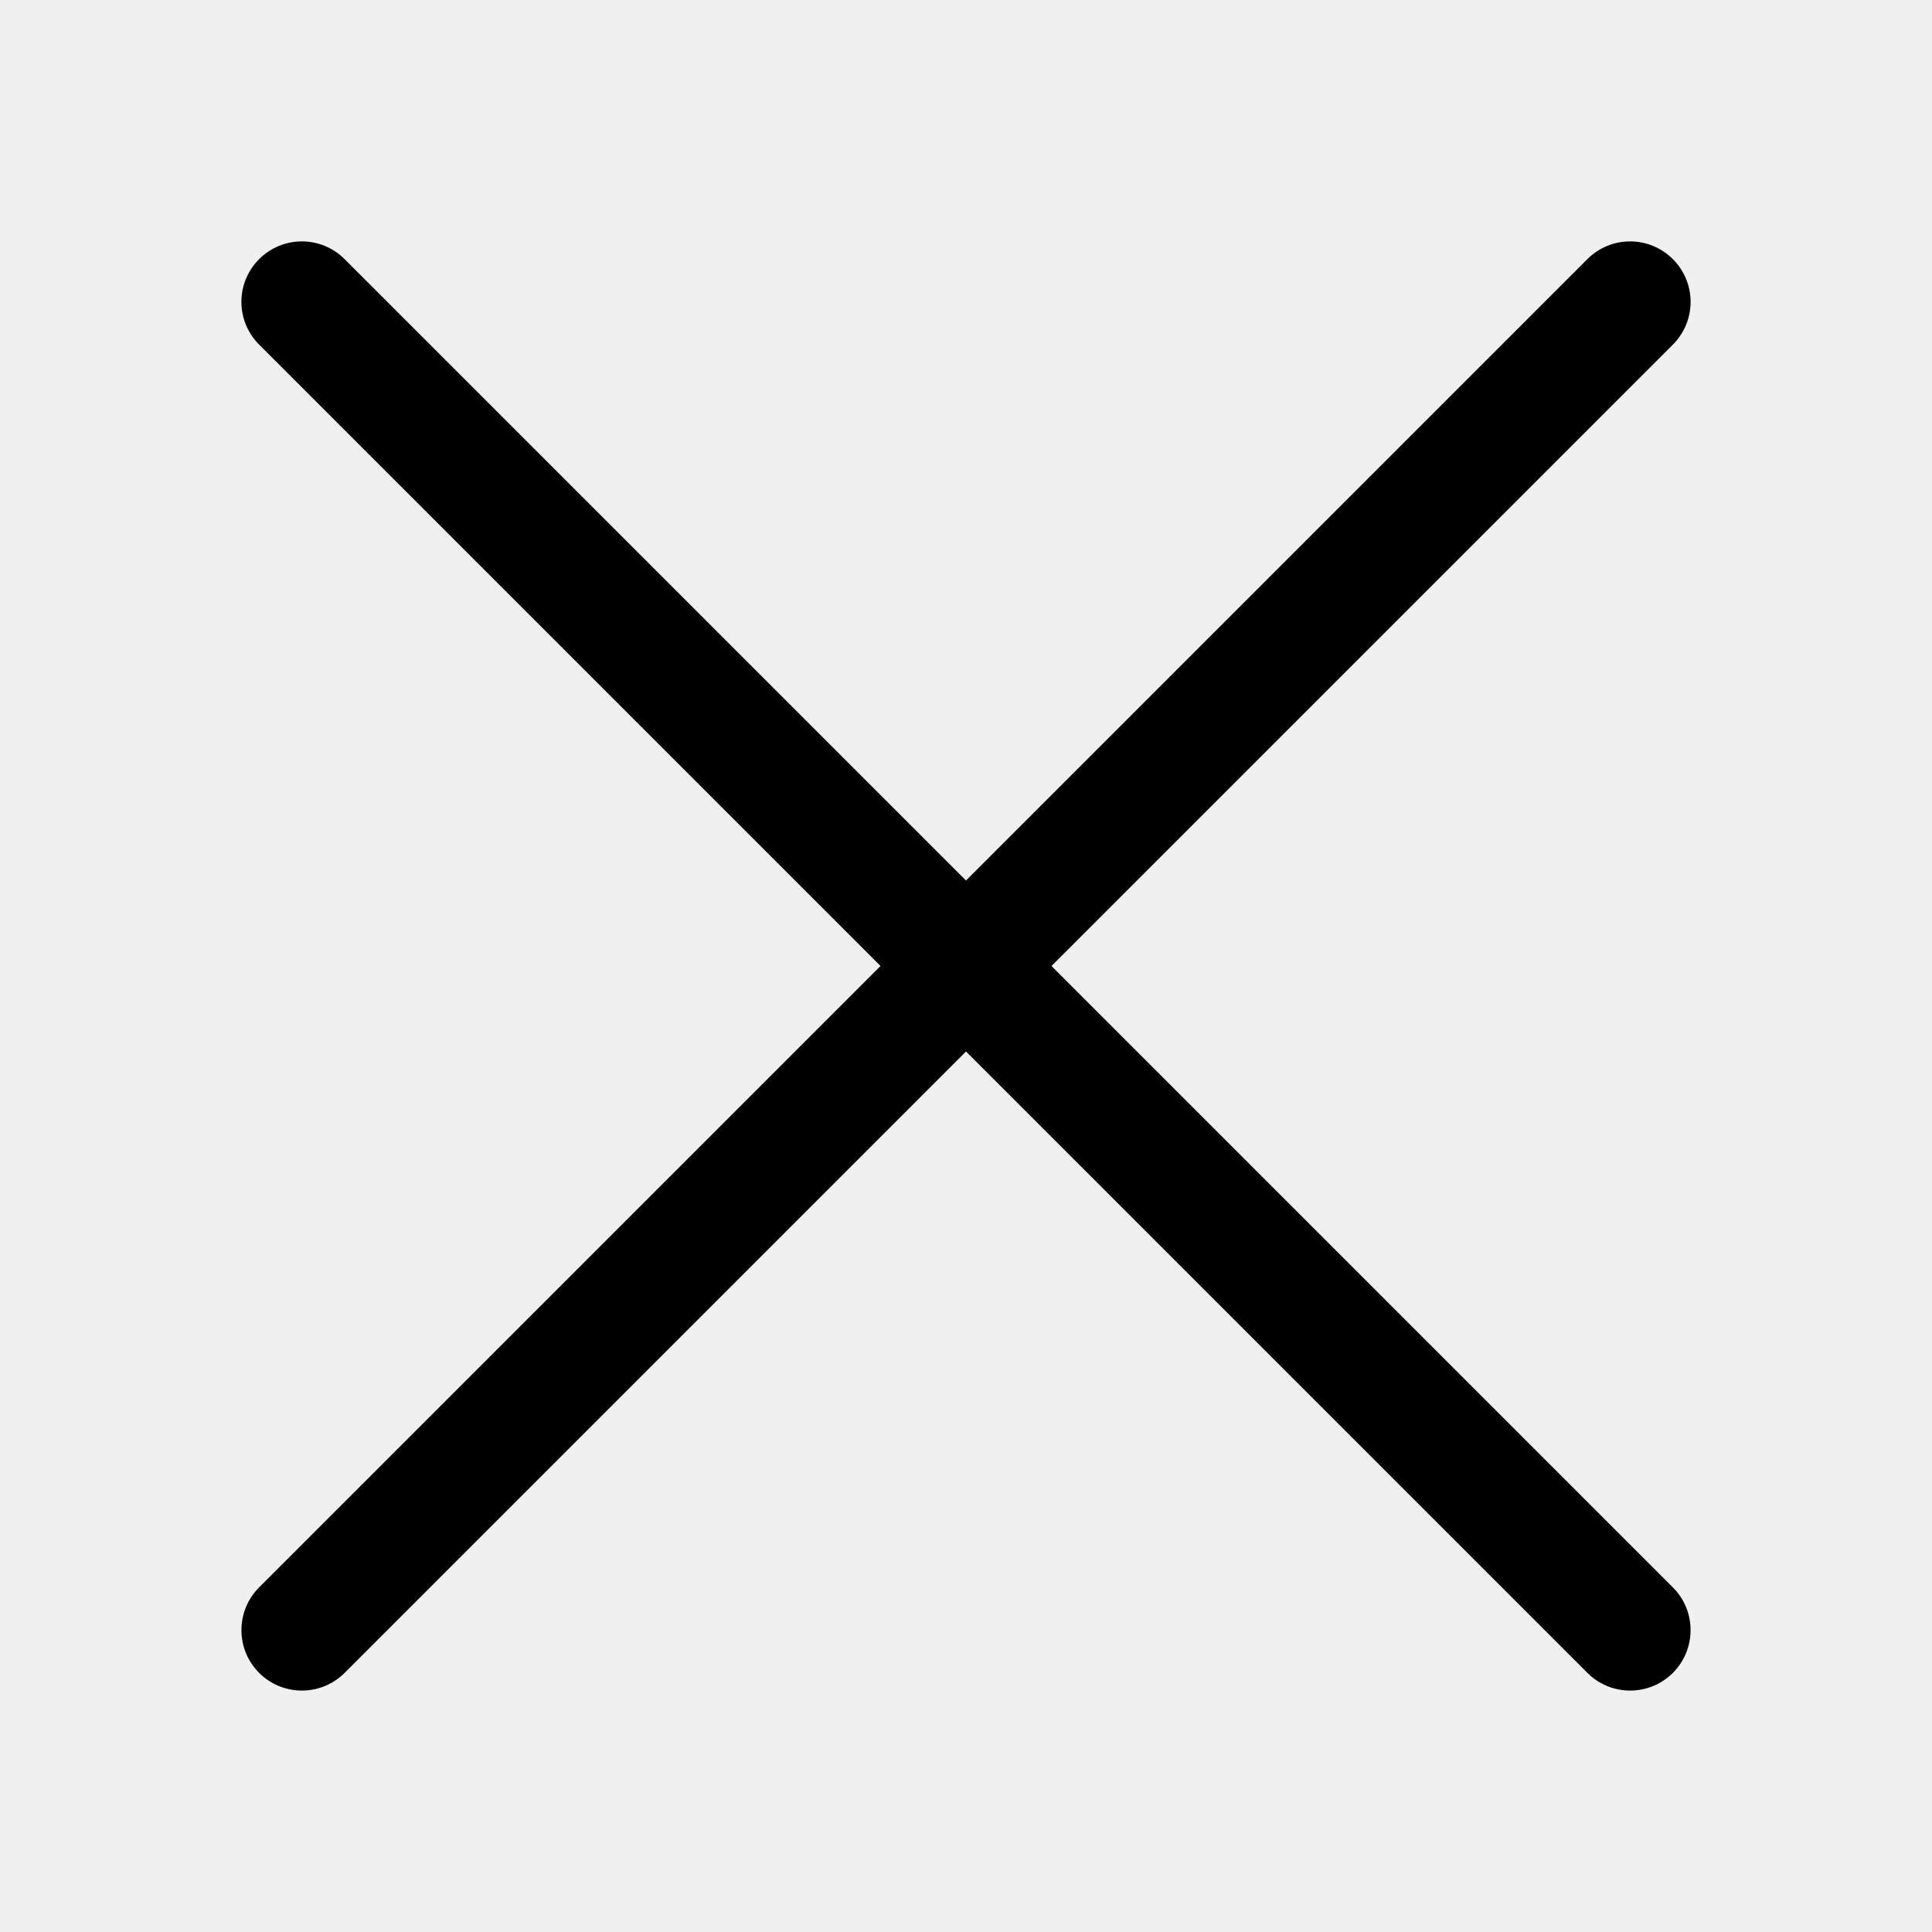
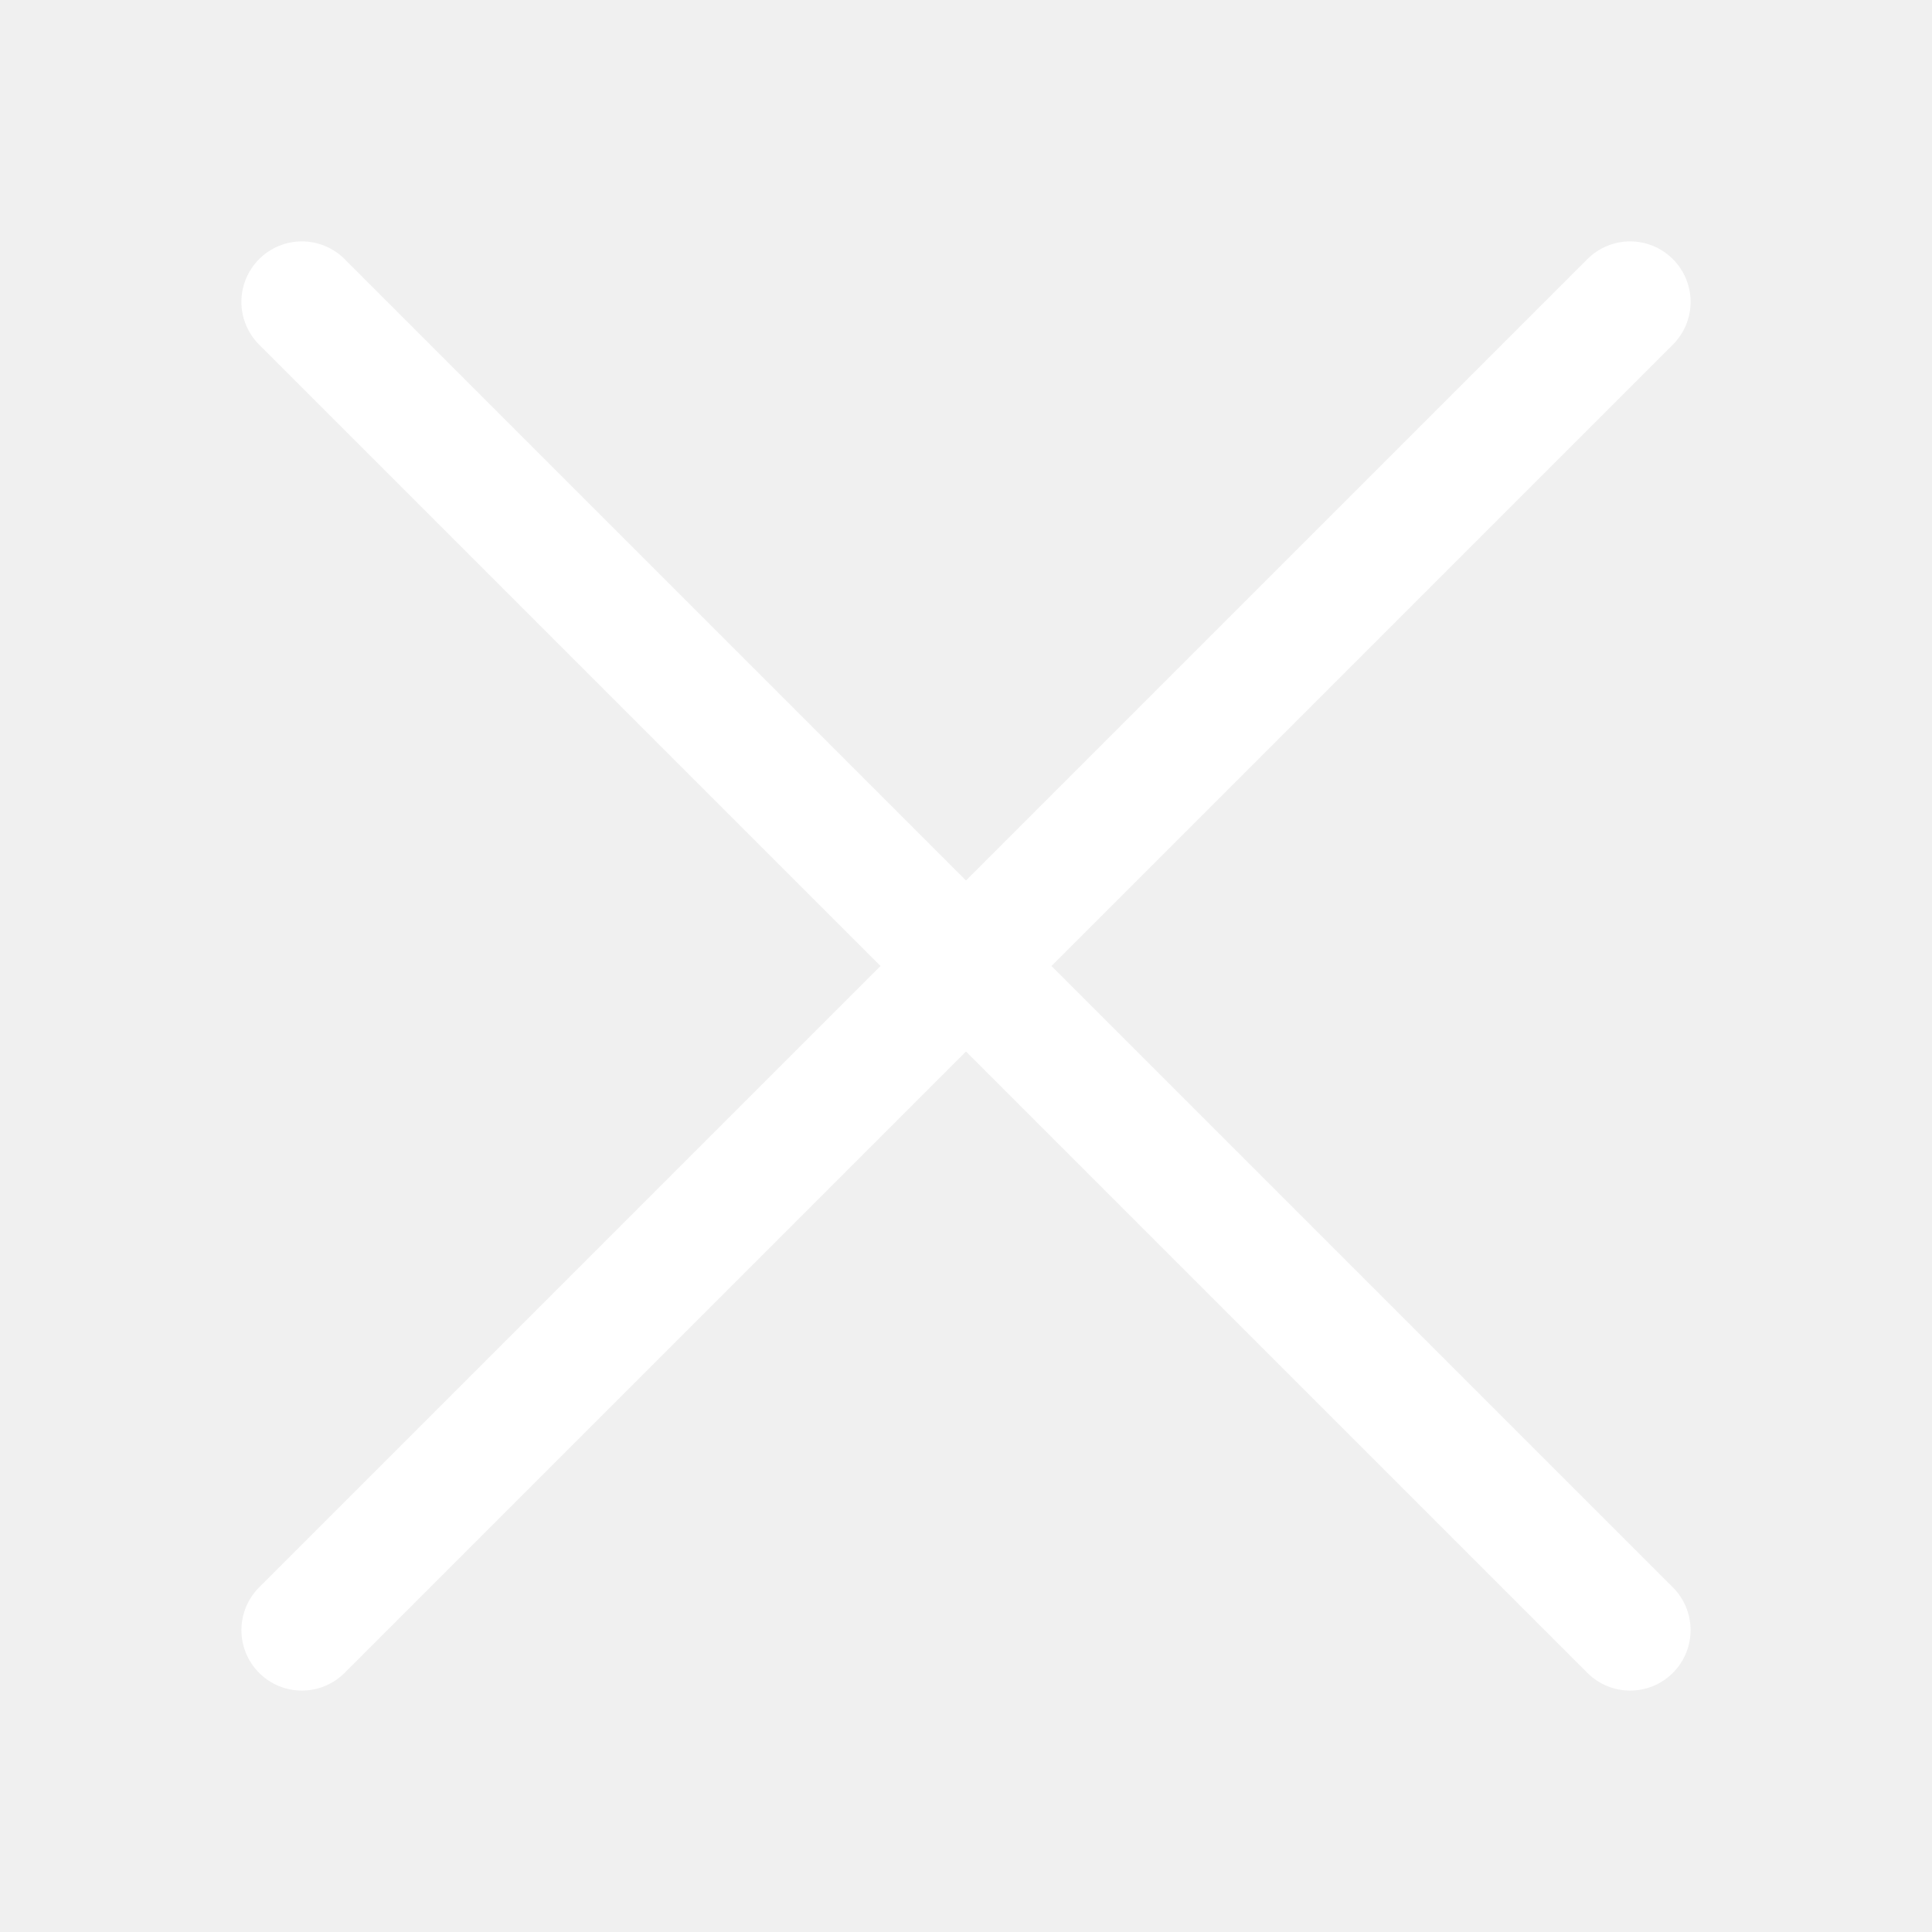
- <svg xmlns="http://www.w3.org/2000/svg" width="16" height="16" fill="currentColor" class="bi bi-x-lg" viewBox="0 0 16 16">
+ <svg xmlns="http://www.w3.org/2000/svg" width="16" height="16" fill="#fff" class="bi bi-x-lg" viewBox="0 0 16 16">
  <path fill-rule="evenodd" d="M13.854 2.146a.5.5 0 0 1 0 .708l-11 11a.5.5 0 0 1-.708-.708l11-11a.5.5 0 0 1 .708 0Z" />
  <path fill-rule="evenodd" d="M2.146 2.146a.5.5 0 0 0 0 .708l11 11a.5.5 0 0 0 .708-.708l-11-11a.5.5 0 0 0-.708 0Z" />
</svg>
